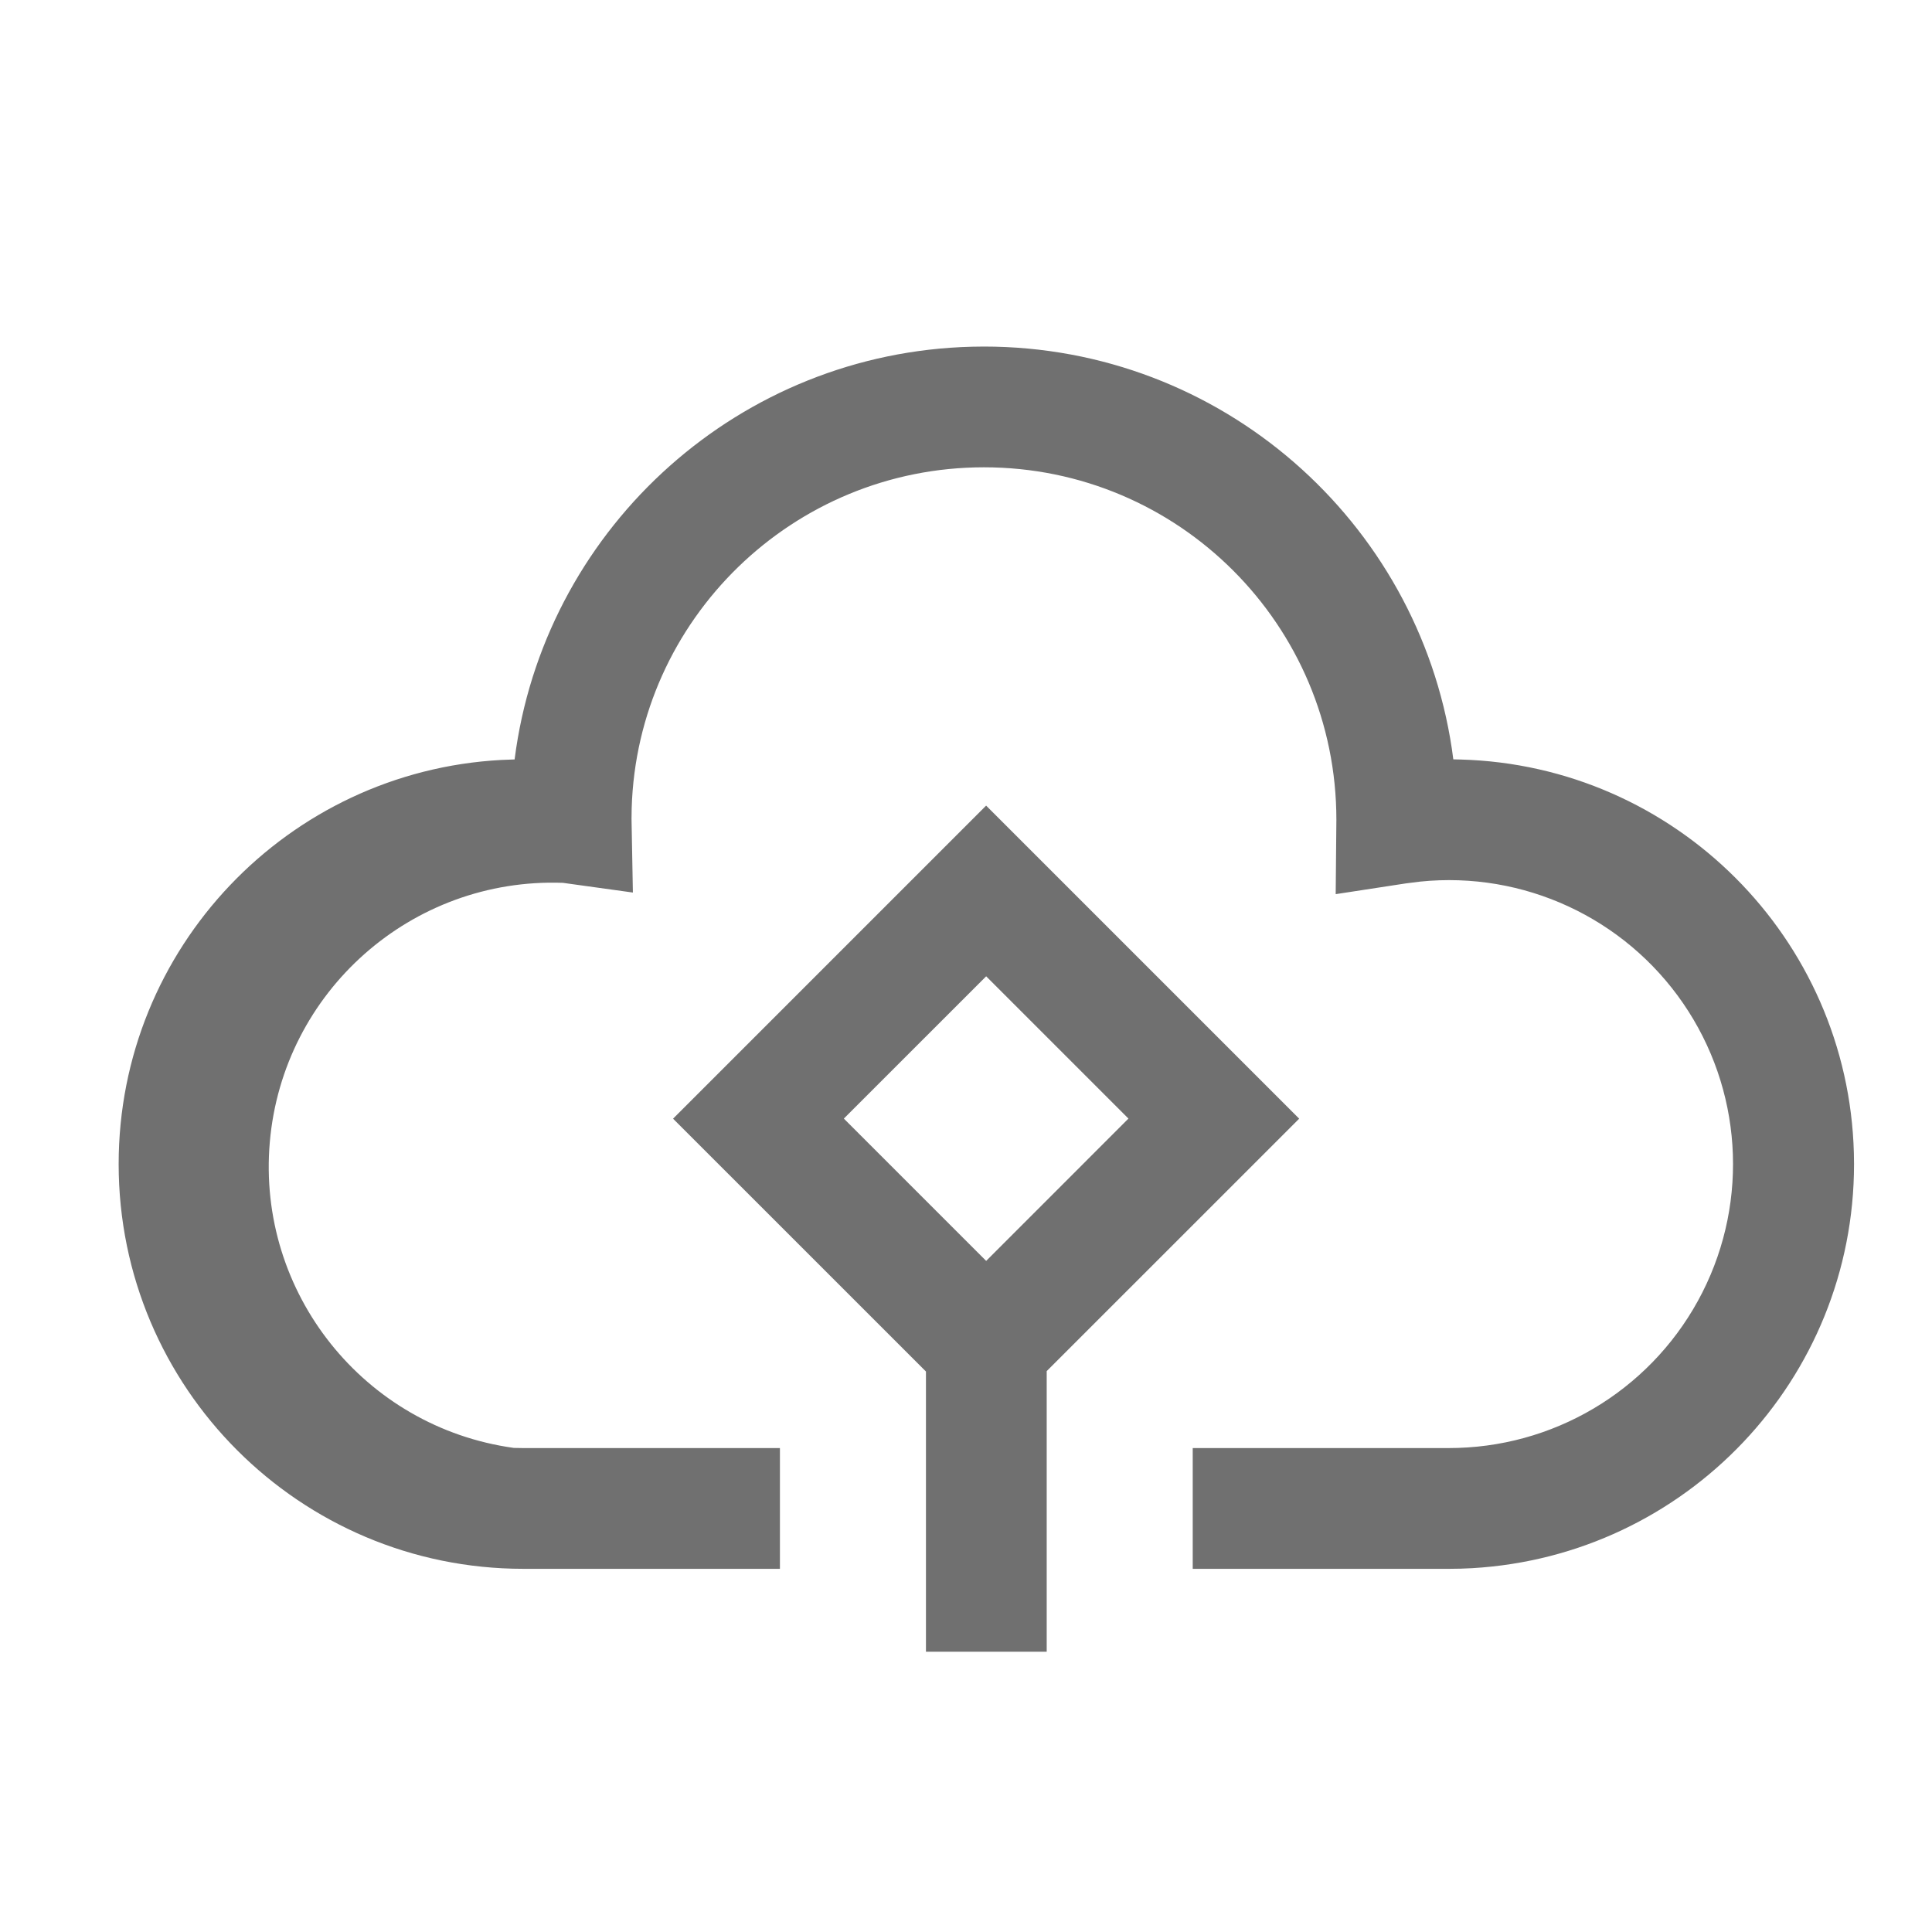
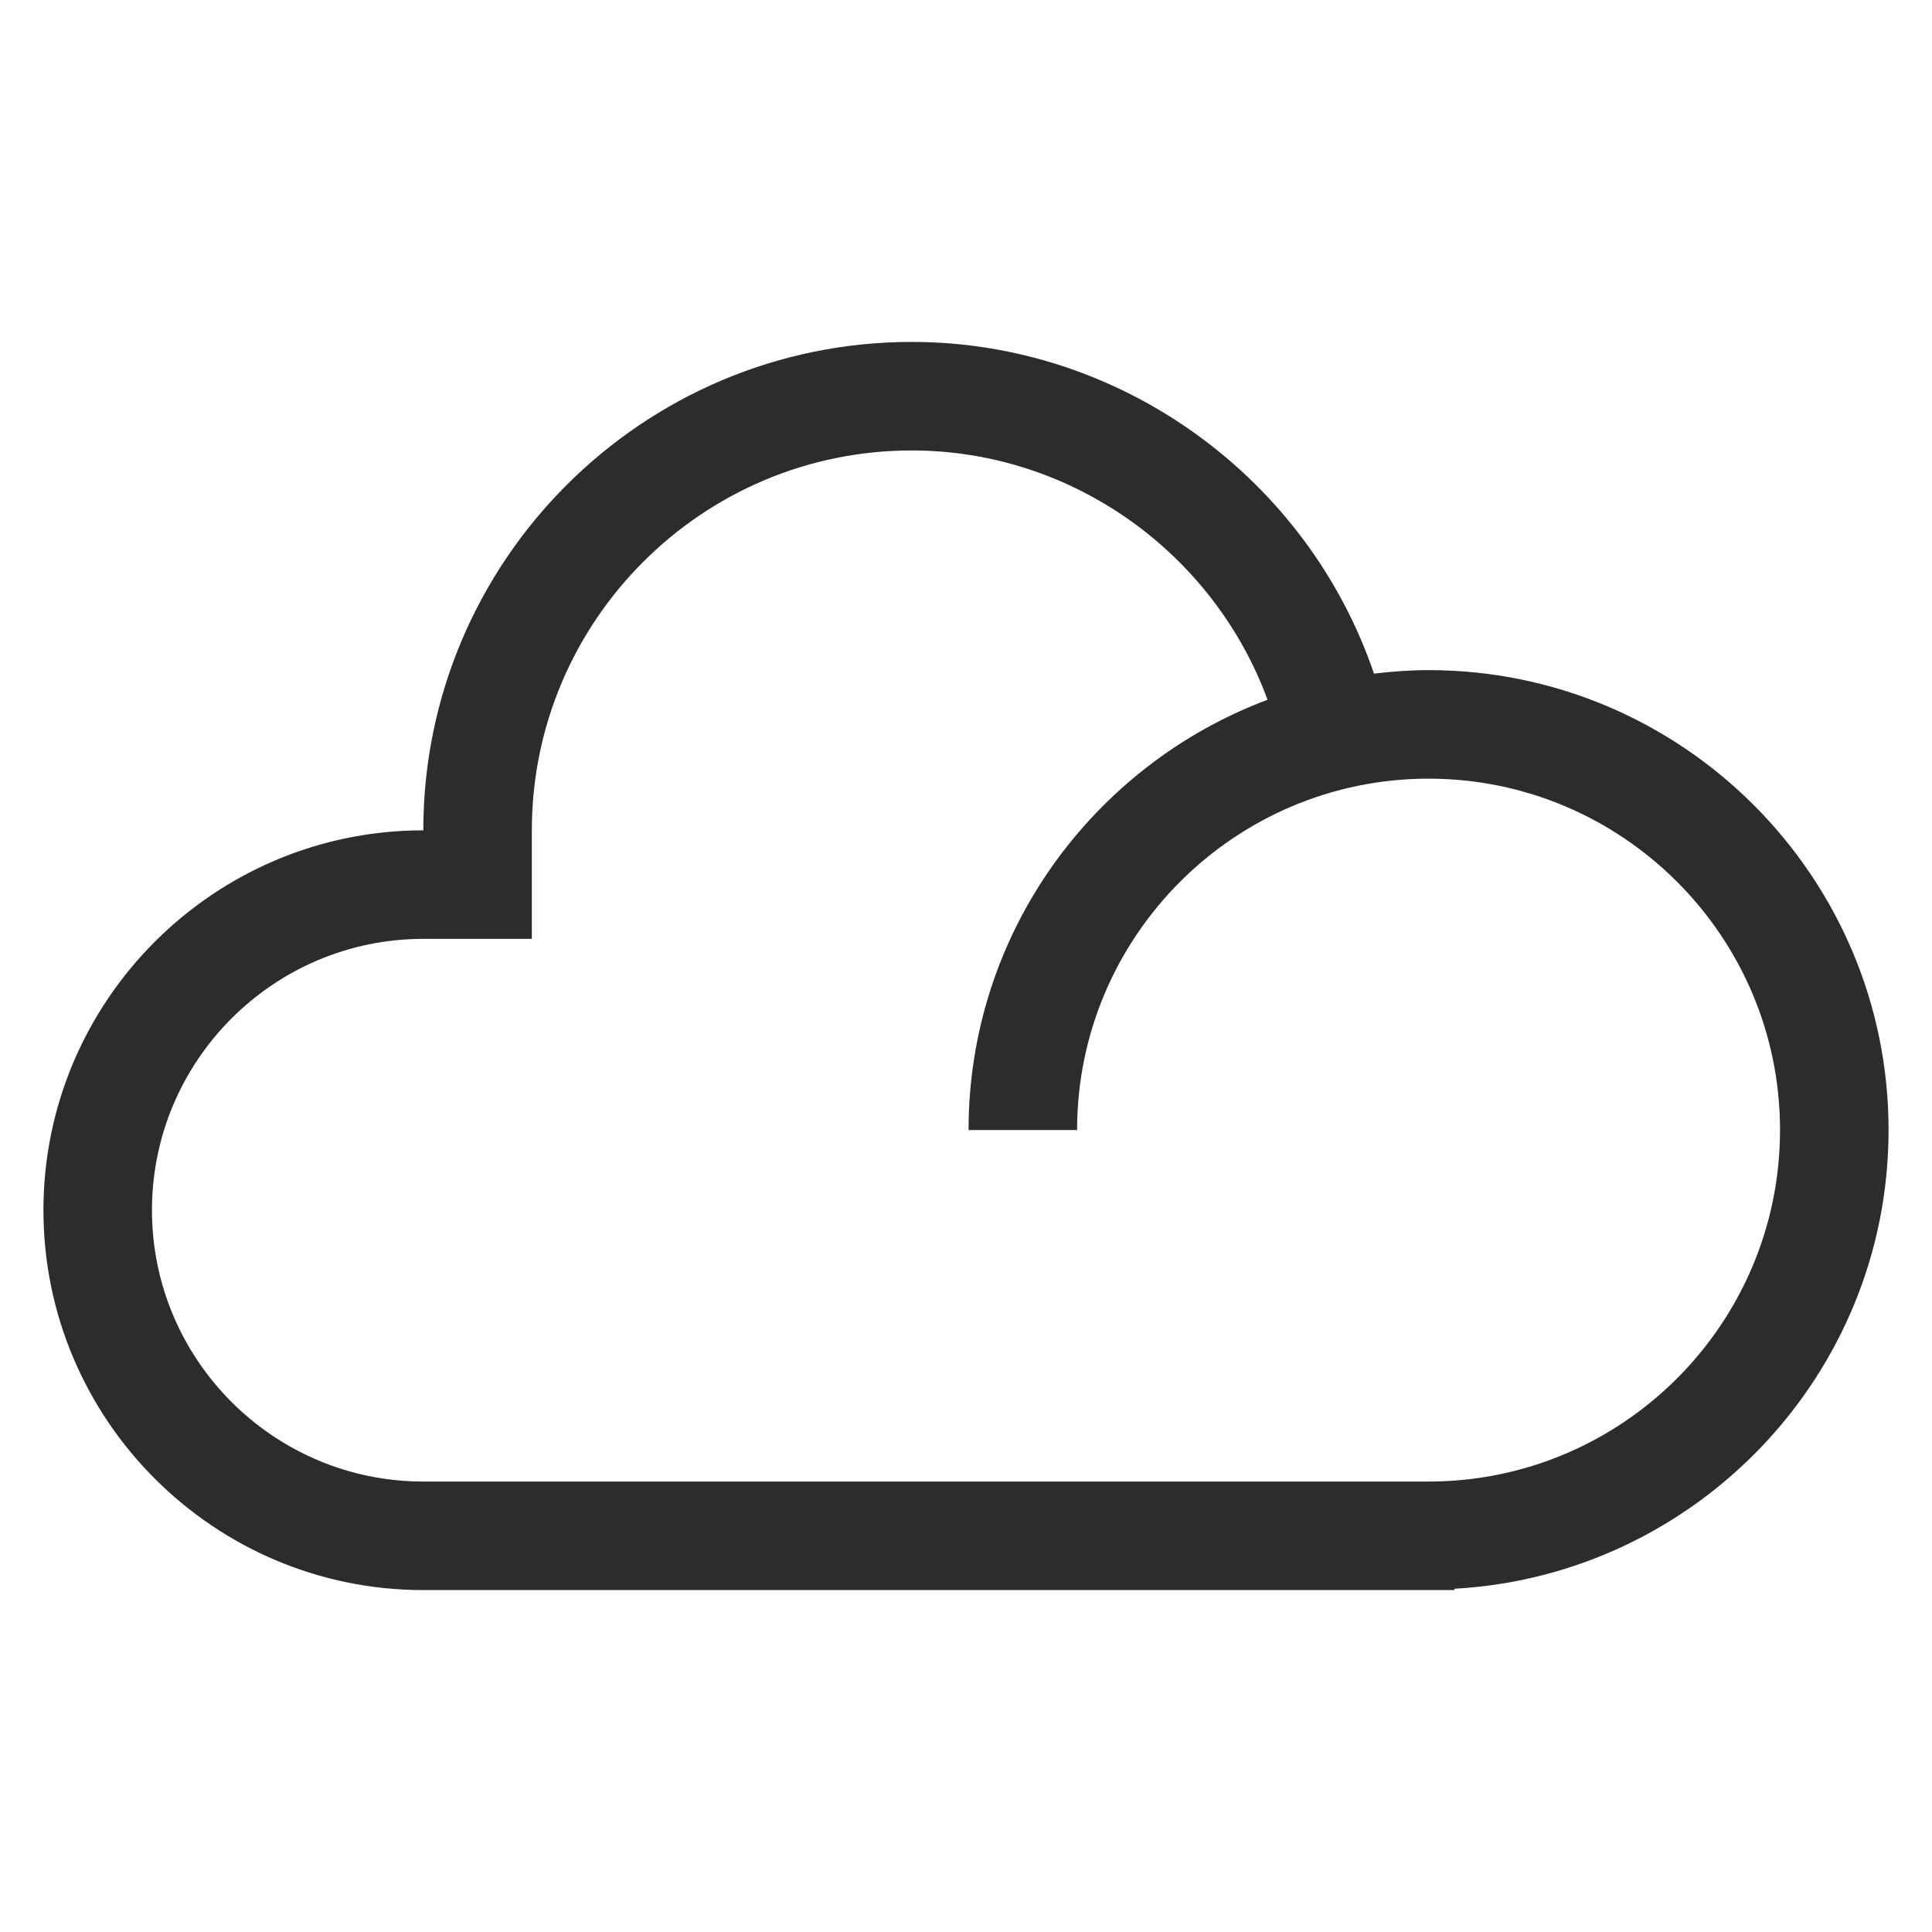
- <svg xmlns="http://www.w3.org/2000/svg" t="1685956990273" class="icon" viewBox="0 0 1024 1024" version="1.1" p-id="9041" width="200" height="200">
-   <path d="M522.667 426.987l165.931 165.931-133.824 133.803v148.736h-64v-148.523l-134.037-134.016 165.931-165.931zM521.515 183.68c125.717 0 229.845 92.523 248 213.184l0.768 5.611 3.776 0.085c113.792 3.072 205.461 94.741 208.533 208.533l0.085 5.888c0 114.048-89.109 207.659-202.453 214.187l-5.995 0.256-6.059 0.085h-136v-64h135.509l5.12-0.085a150.507 150.507 0 1 0-20.053-300.16l-7.616 0.96-37.184 5.696 0.363-39.445a186.795 186.795 0 0 0-186.795-186.795c-101.312 0-183.787 80.683-186.709 180.736l-0.085 5.461 0.725 39.189-37.077-5.141a150.507 150.507 0 0 0-26.027 299.499l5.056 0.085h135.979v64h-135.979c-118.464 0-214.507-96.043-214.507-214.528 0-114.517 89.749-208.085 202.731-214.187l7.125-0.277 0.789-5.653c17.835-118.613 118.763-210.027 241.621-213.099l6.357-0.085z m1.173 333.781l-75.435 75.413 75.435 75.435 75.413-75.435-75.413-75.413z" fill="#707070" p-id="9042" />
+ <svg xmlns="http://www.w3.org/2000/svg" t="1685957433040" class="icon" viewBox="0 0 1024 1024" version="1.1" p-id="10319" width="200" height="200">
+   <path d="M1000.98 598.935c0-134.405-109.378-243.756-243.81-243.756-9.833 0-19.44 0.731-28.933 1.855-35.168-103.397-133.647-175.81-245.009-175.81-142.747 0-258.866 116.091-258.866 258.868-111.038 0-201.342 90.335-201.342 201.341 0 110.981 90.305 201.343 201.342 201.343H770.875v-0.702c128.03-7.164 230.104-113.34 230.104-243.14zM757.169 785.251H224.361c-79.295 0-143.818-64.52-143.818-143.817 0-79.294 64.523-143.815 143.818-143.815h57.524V440.092c0-111.007 90.307-201.341 201.342-201.341 84.901 0 159.956 54.238 188.605 132.129-92.412 34.663-158.477 123.677-158.477 228.055h57.527c0-102.693 83.593-186.228 186.287-186.228 102.693 0 186.285 83.535 186.285 186.228-0.001 102.751-83.594 186.316-186.286 186.316z" fill="#2c2c2c" p-id="10320" />
</svg>
